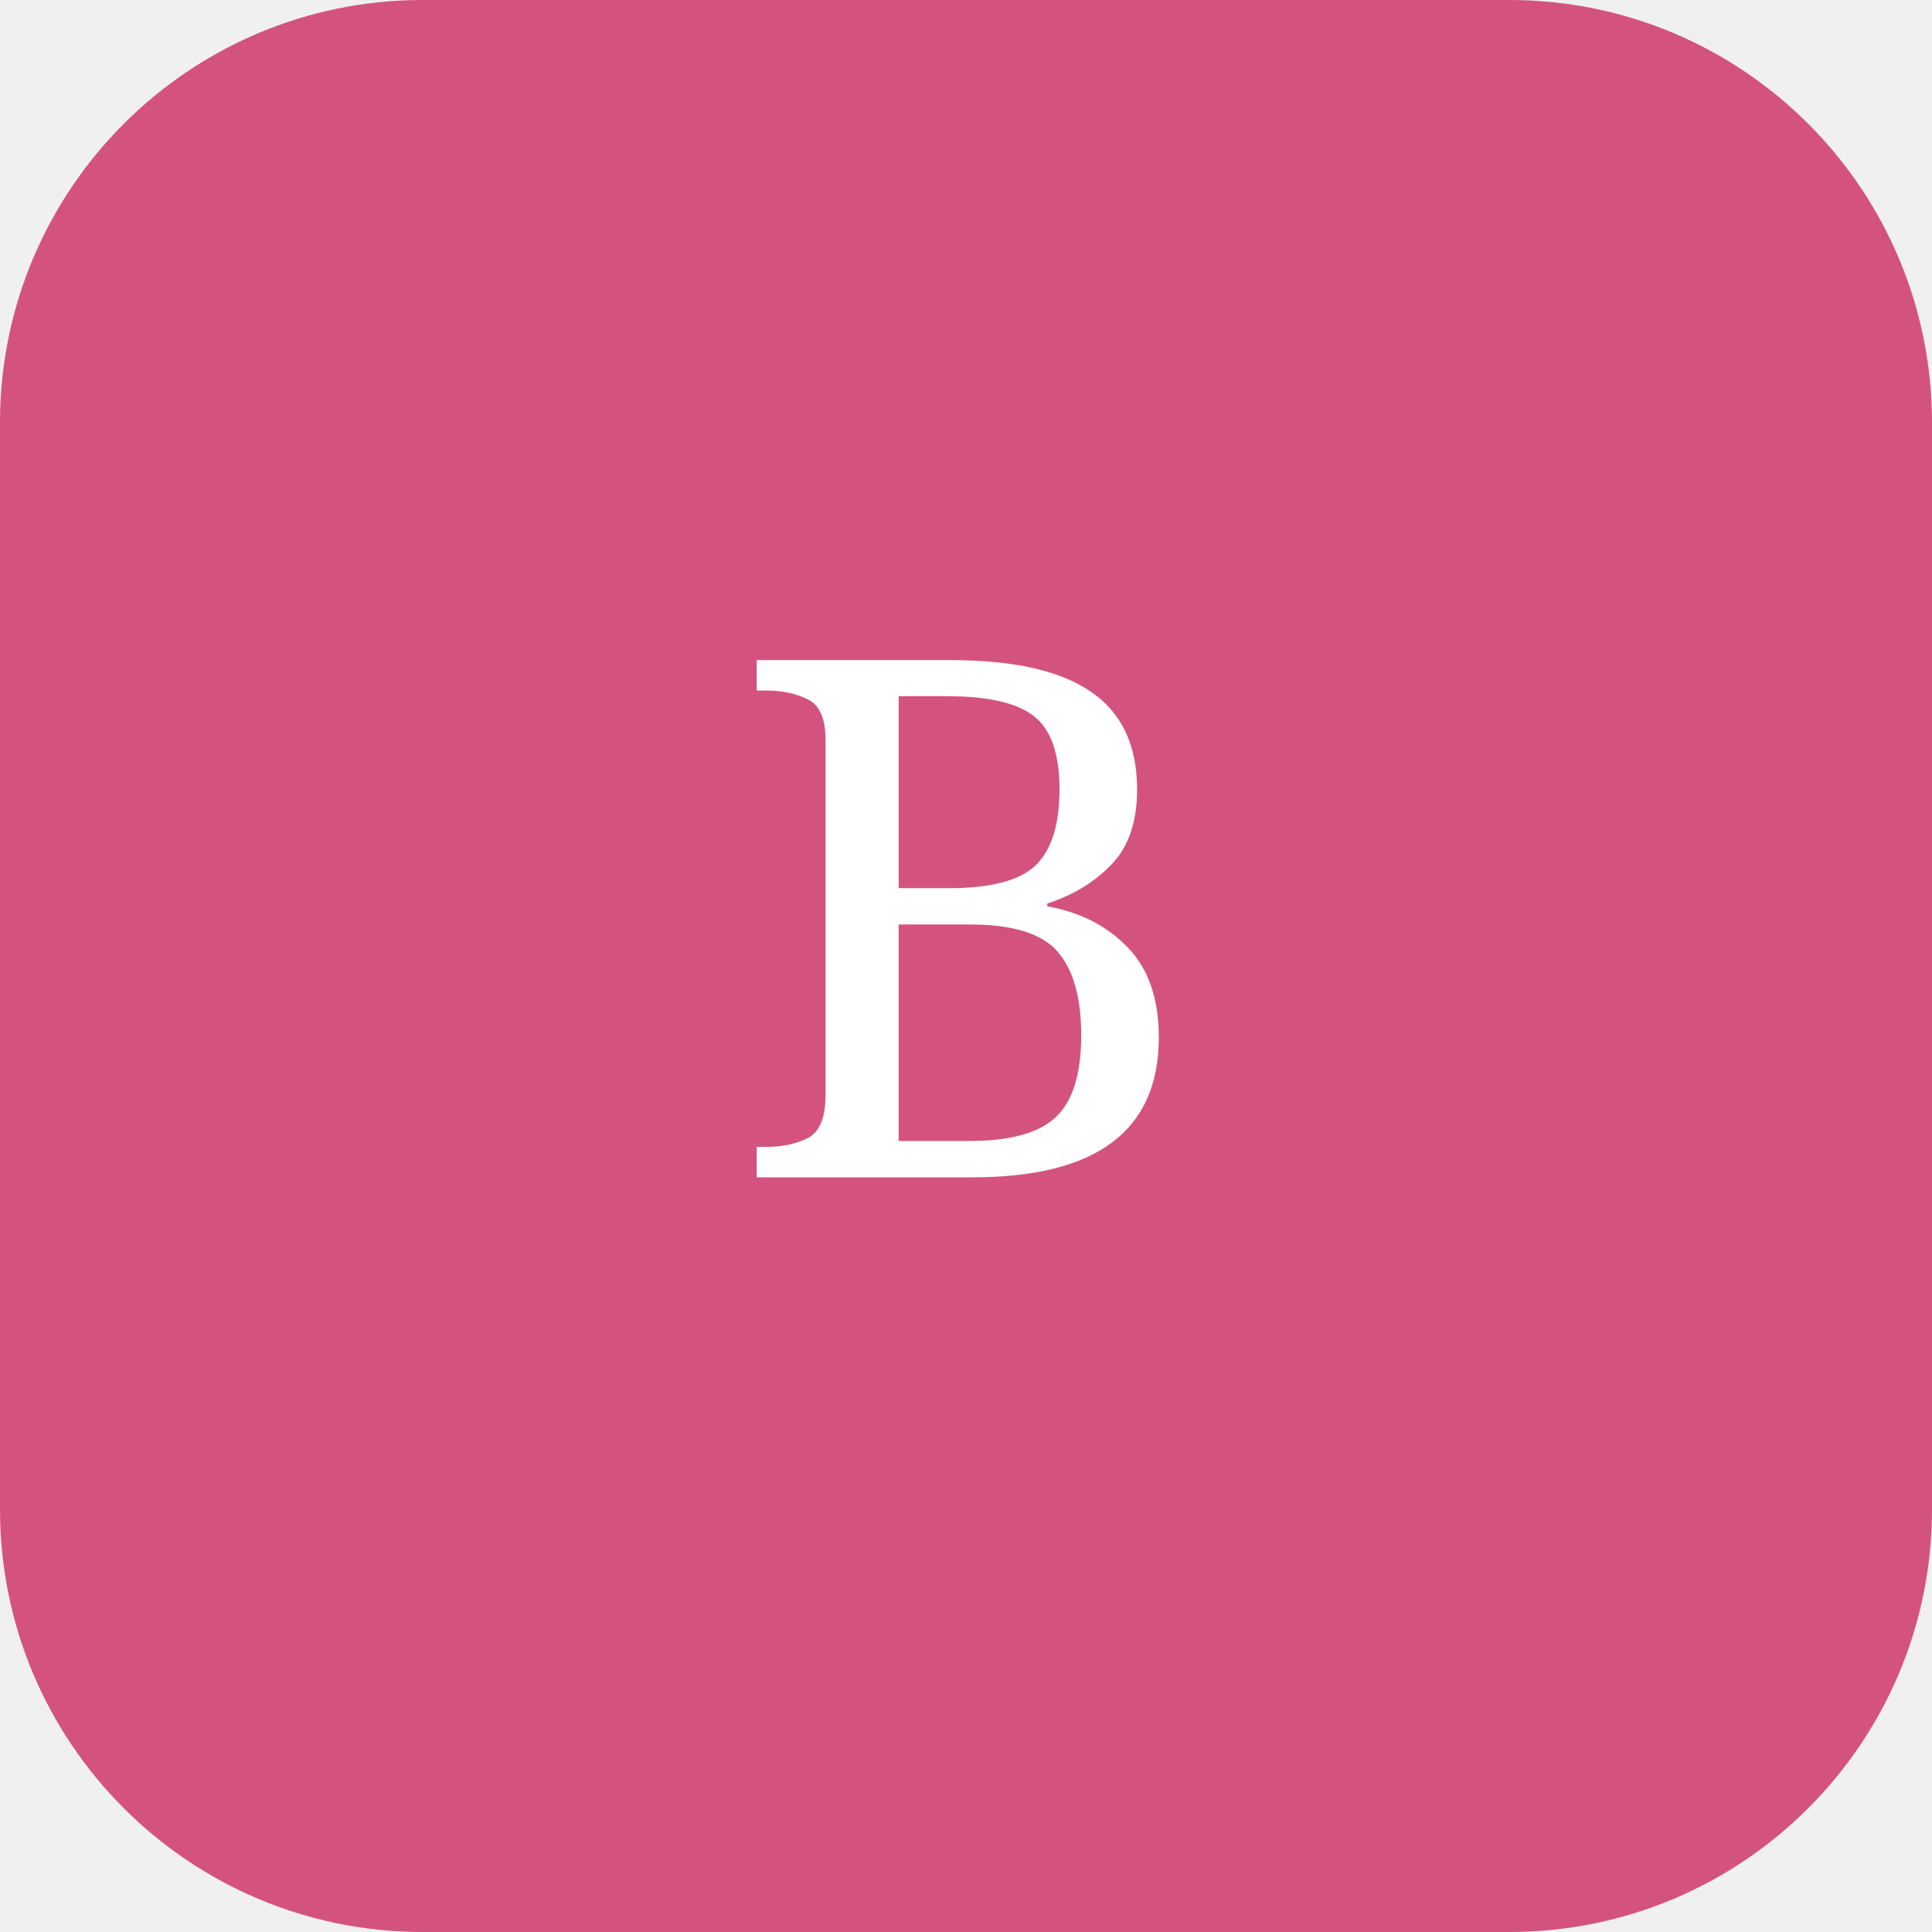
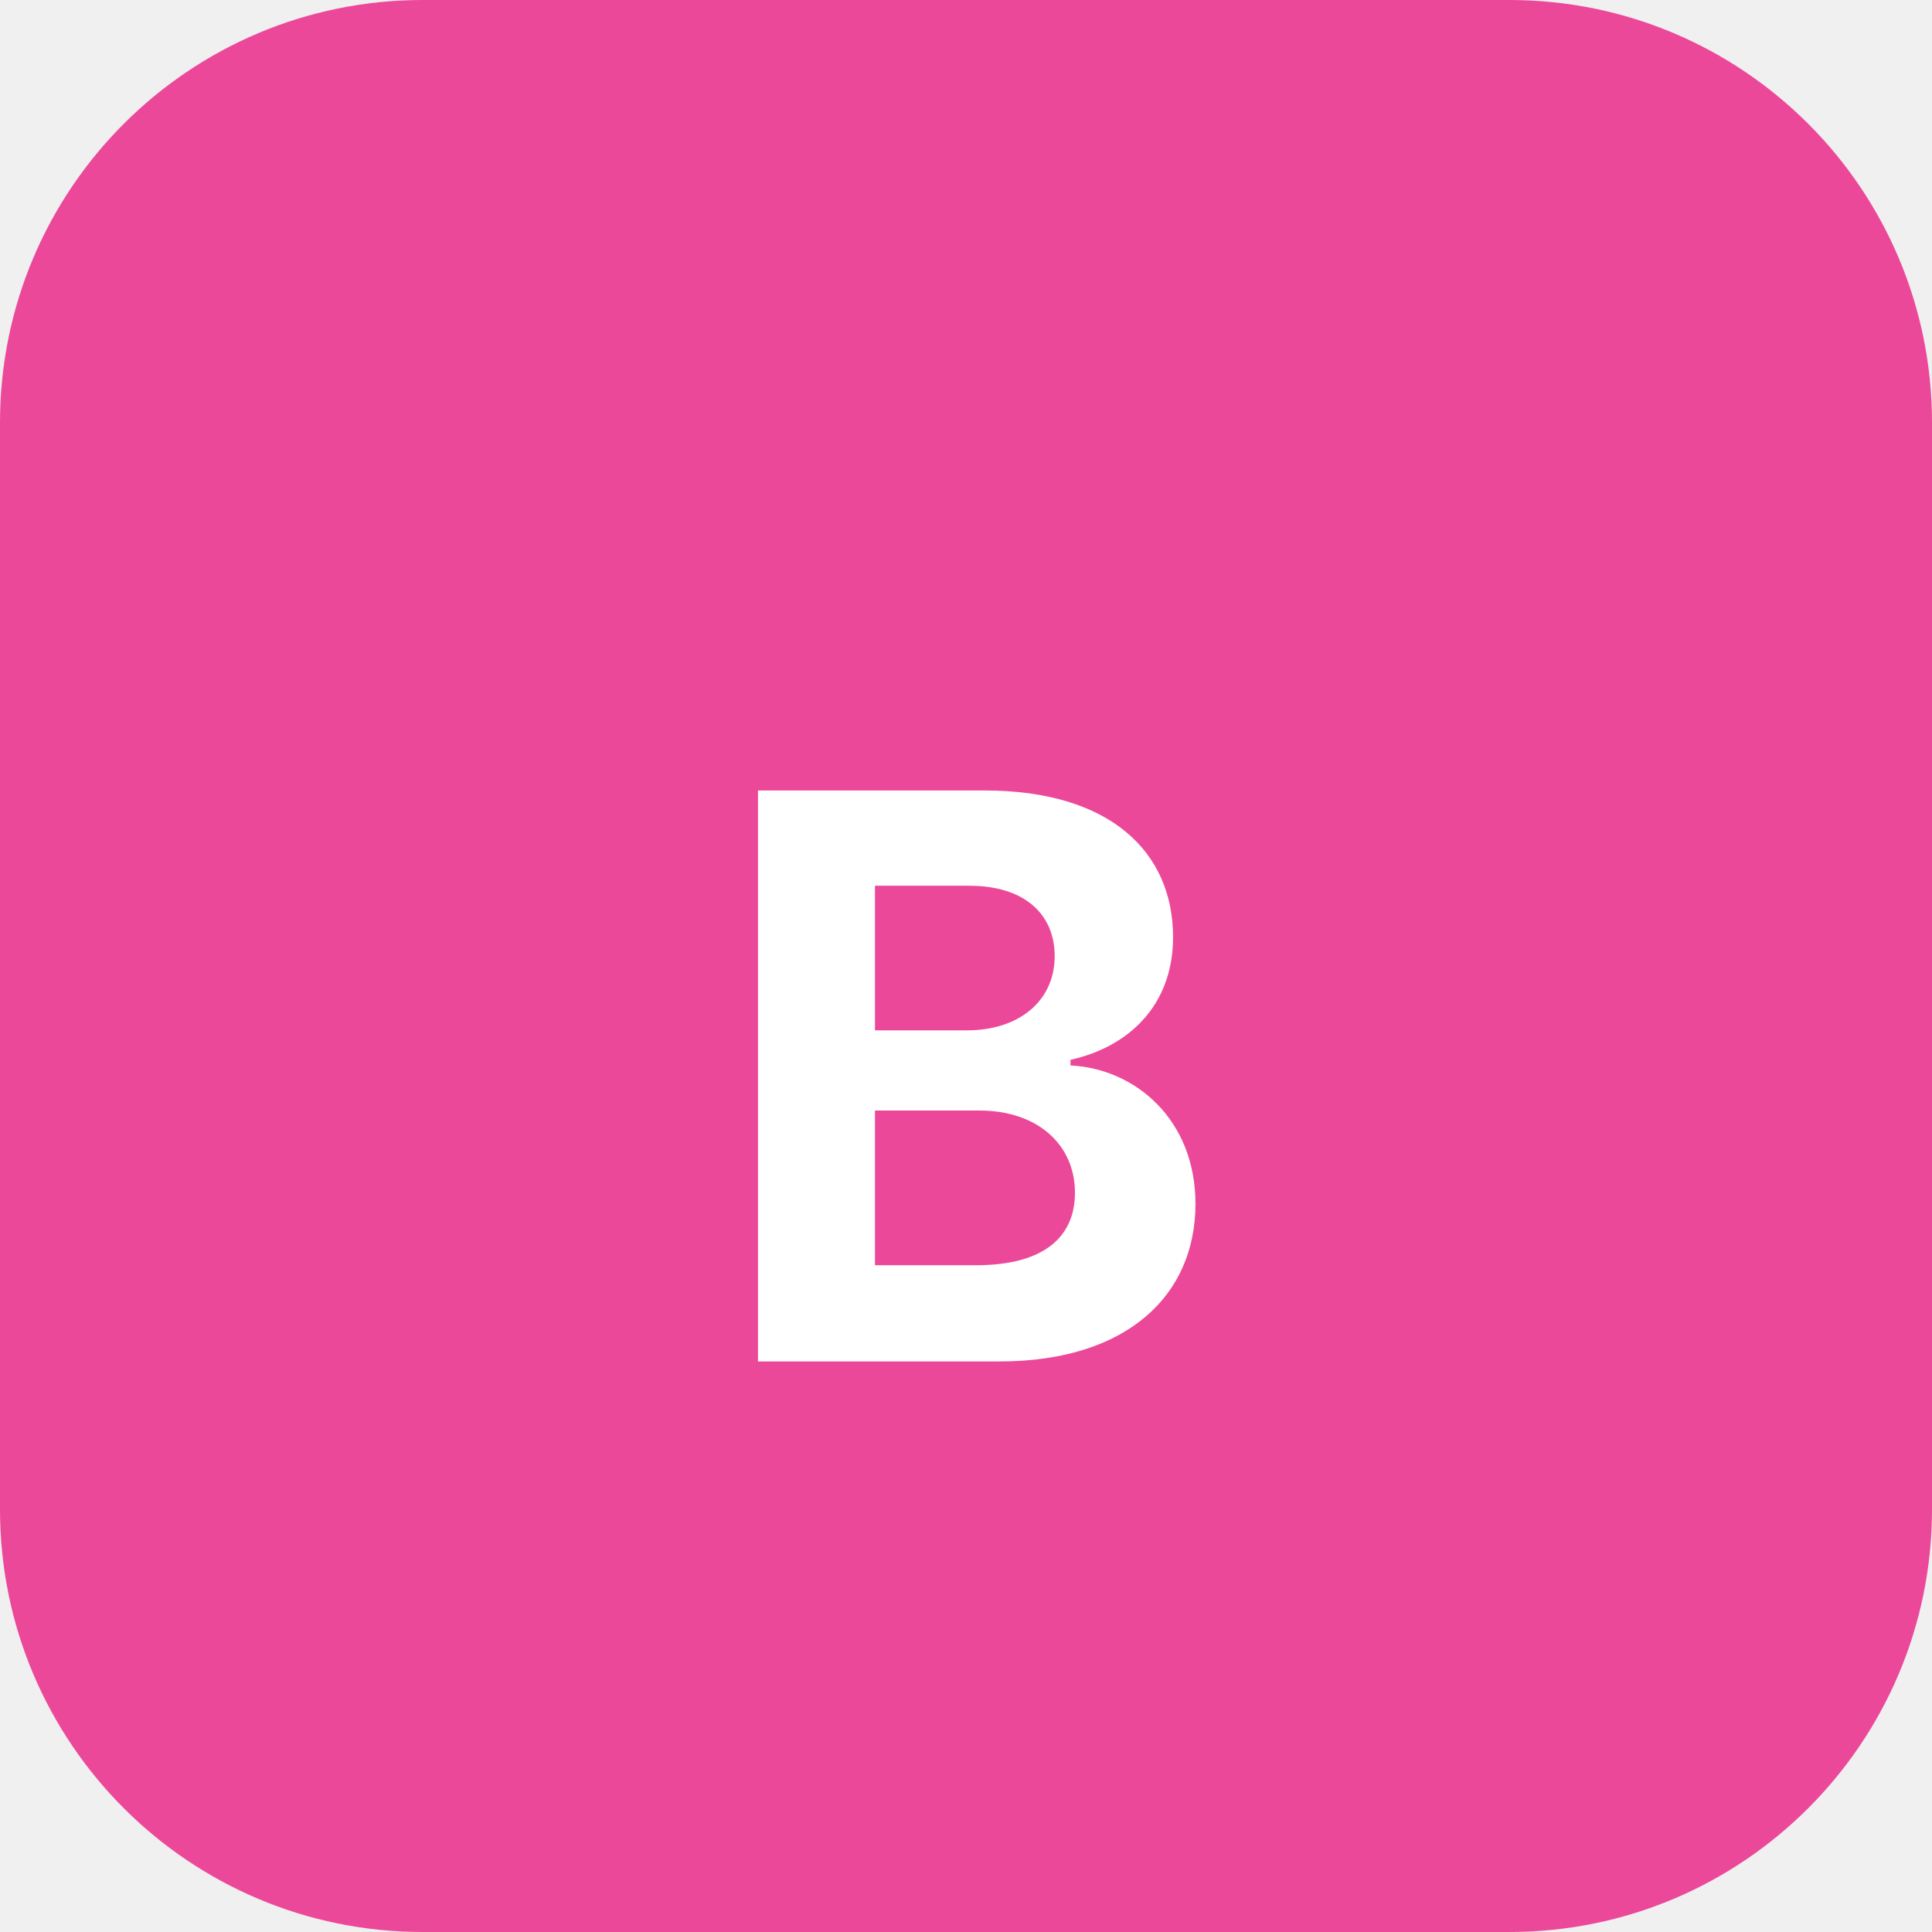
<svg xmlns="http://www.w3.org/2000/svg" viewBox="0 0 128 128">
-   <rect width="128" height="128" rx="28" fill="#D4537E" />
-   <text x="64" y="78" text-anchor="middle" font-size="48" fill="white" font-family="Georgia, serif">В</text>
+   <rect width="128" height="128" rx="28" fill="#EC4899" />
+   <text x="64" y="90.2" text-anchor="middle" font-size="52" font-weight="700" fill="#ffffff" font-family="Inter, Arial, sans-serif" letter-spacing="1">В</text>
</svg>
